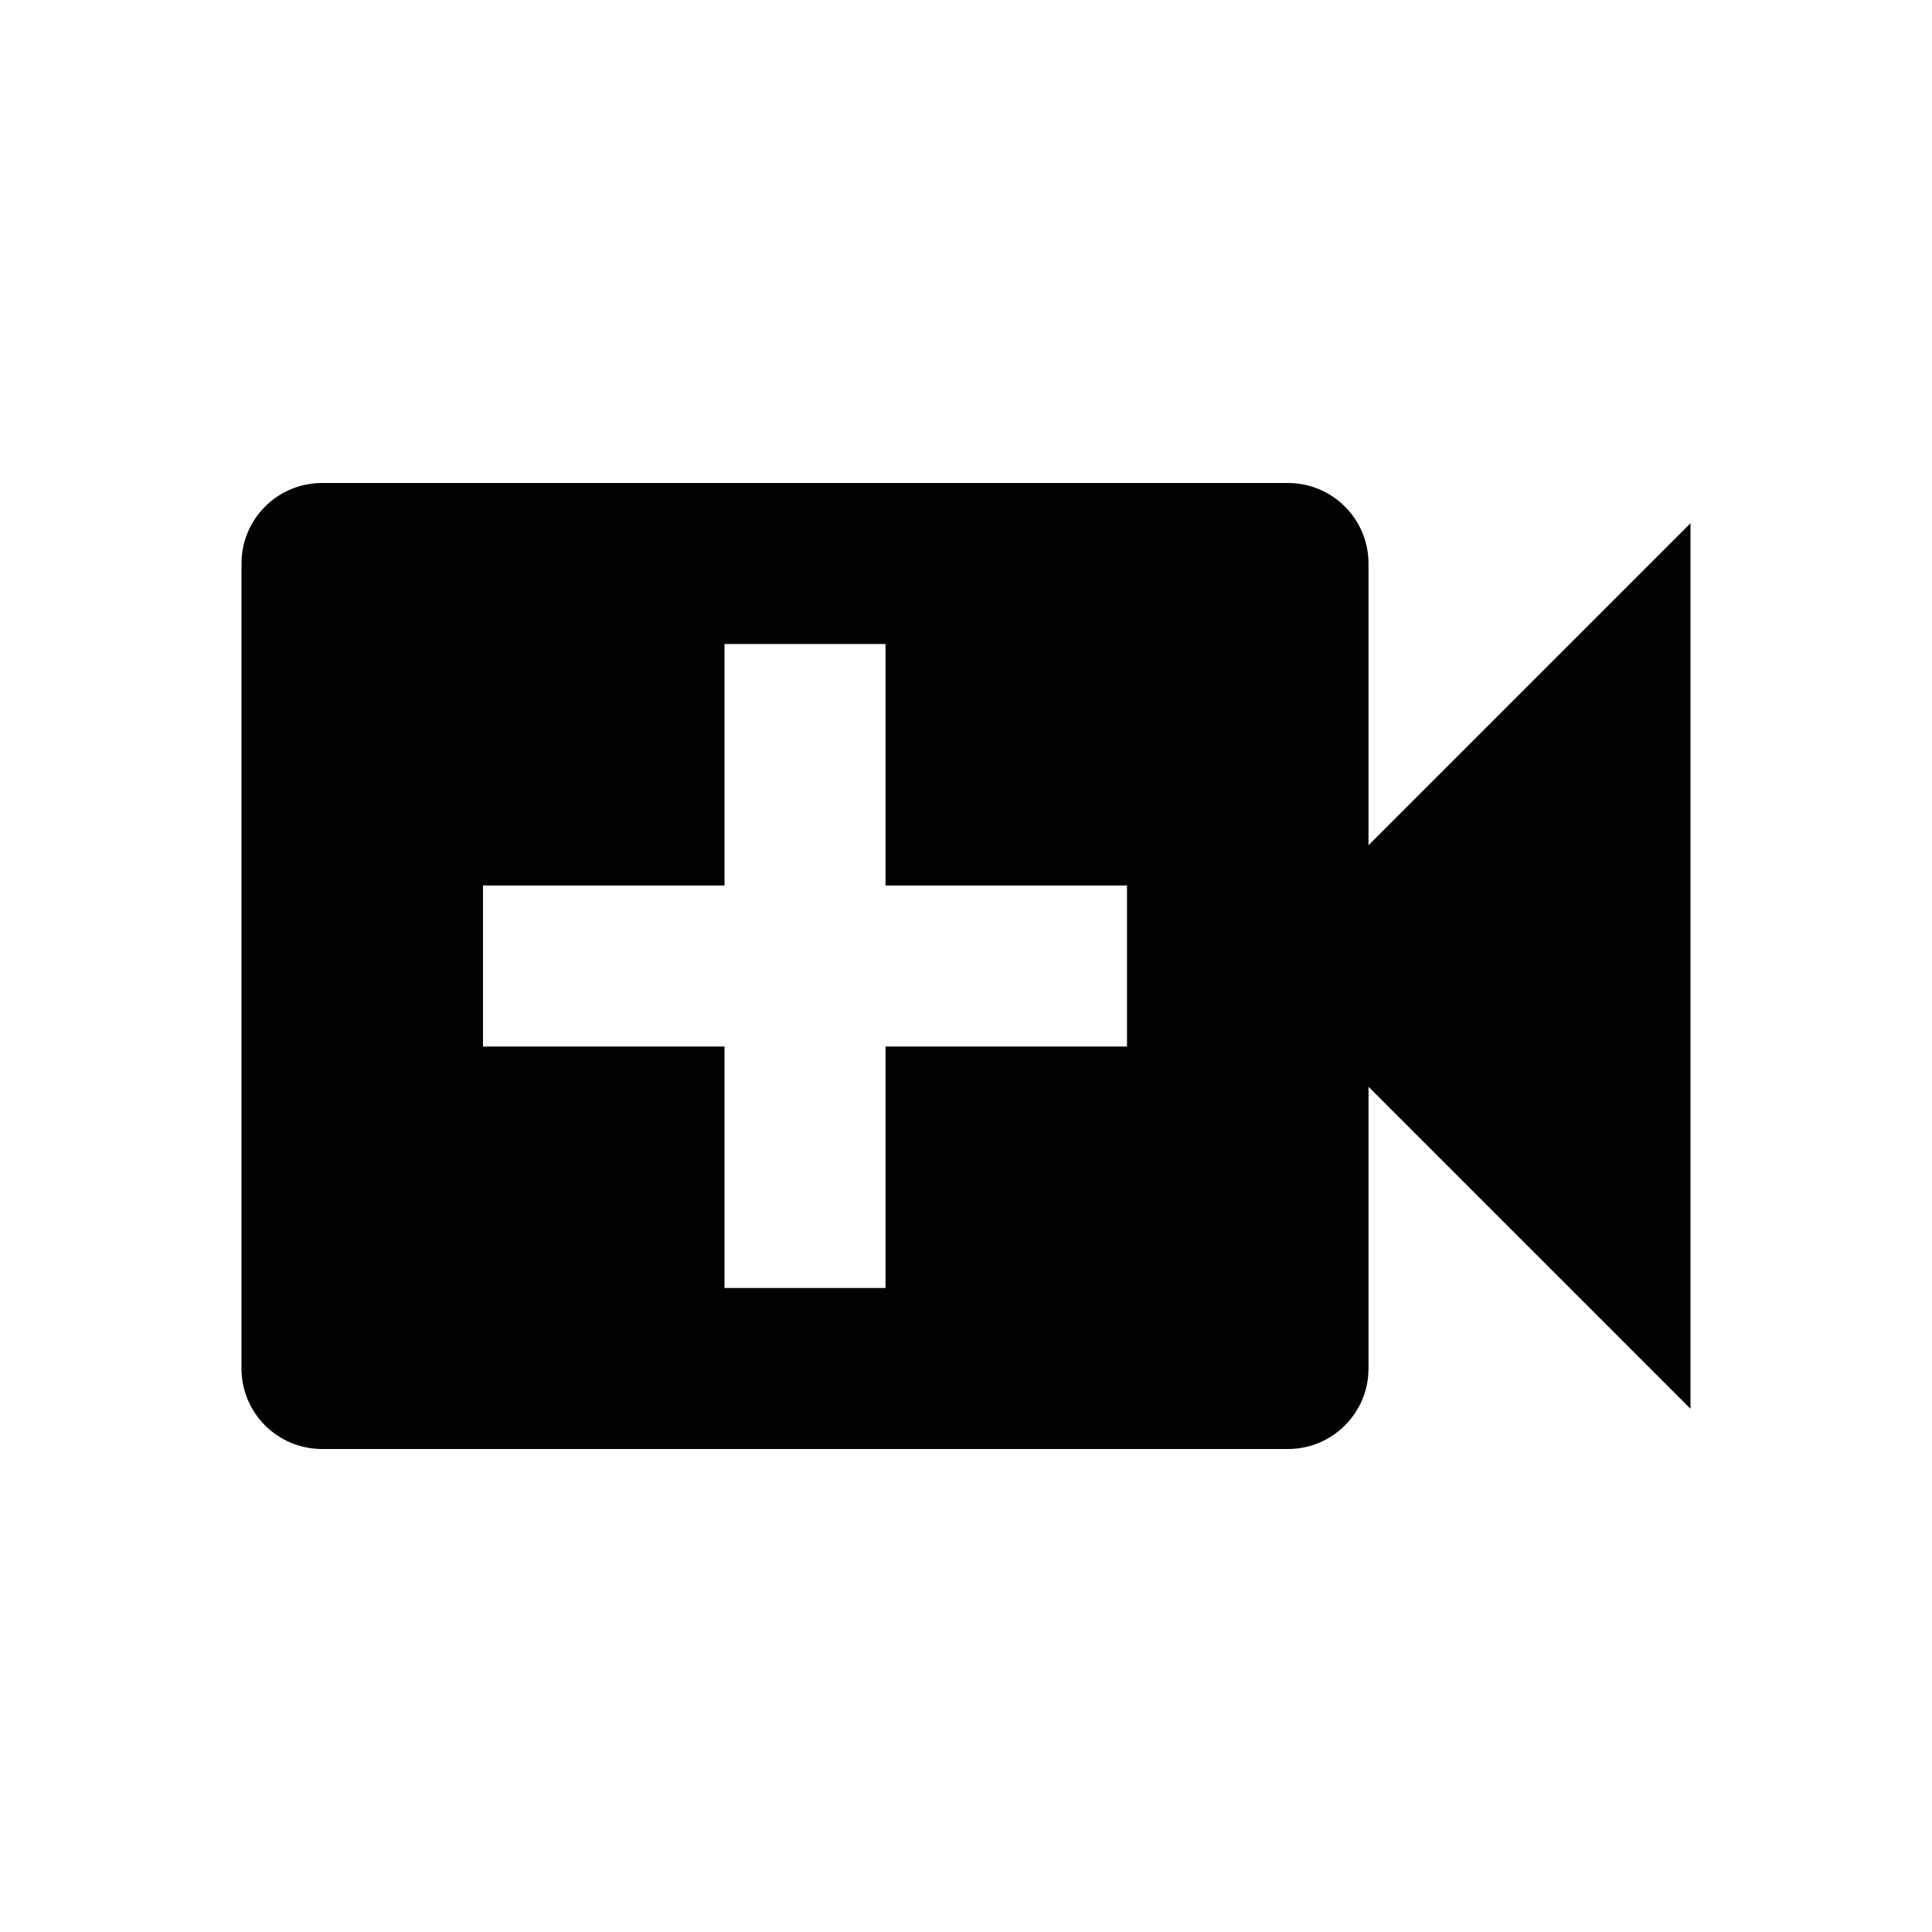
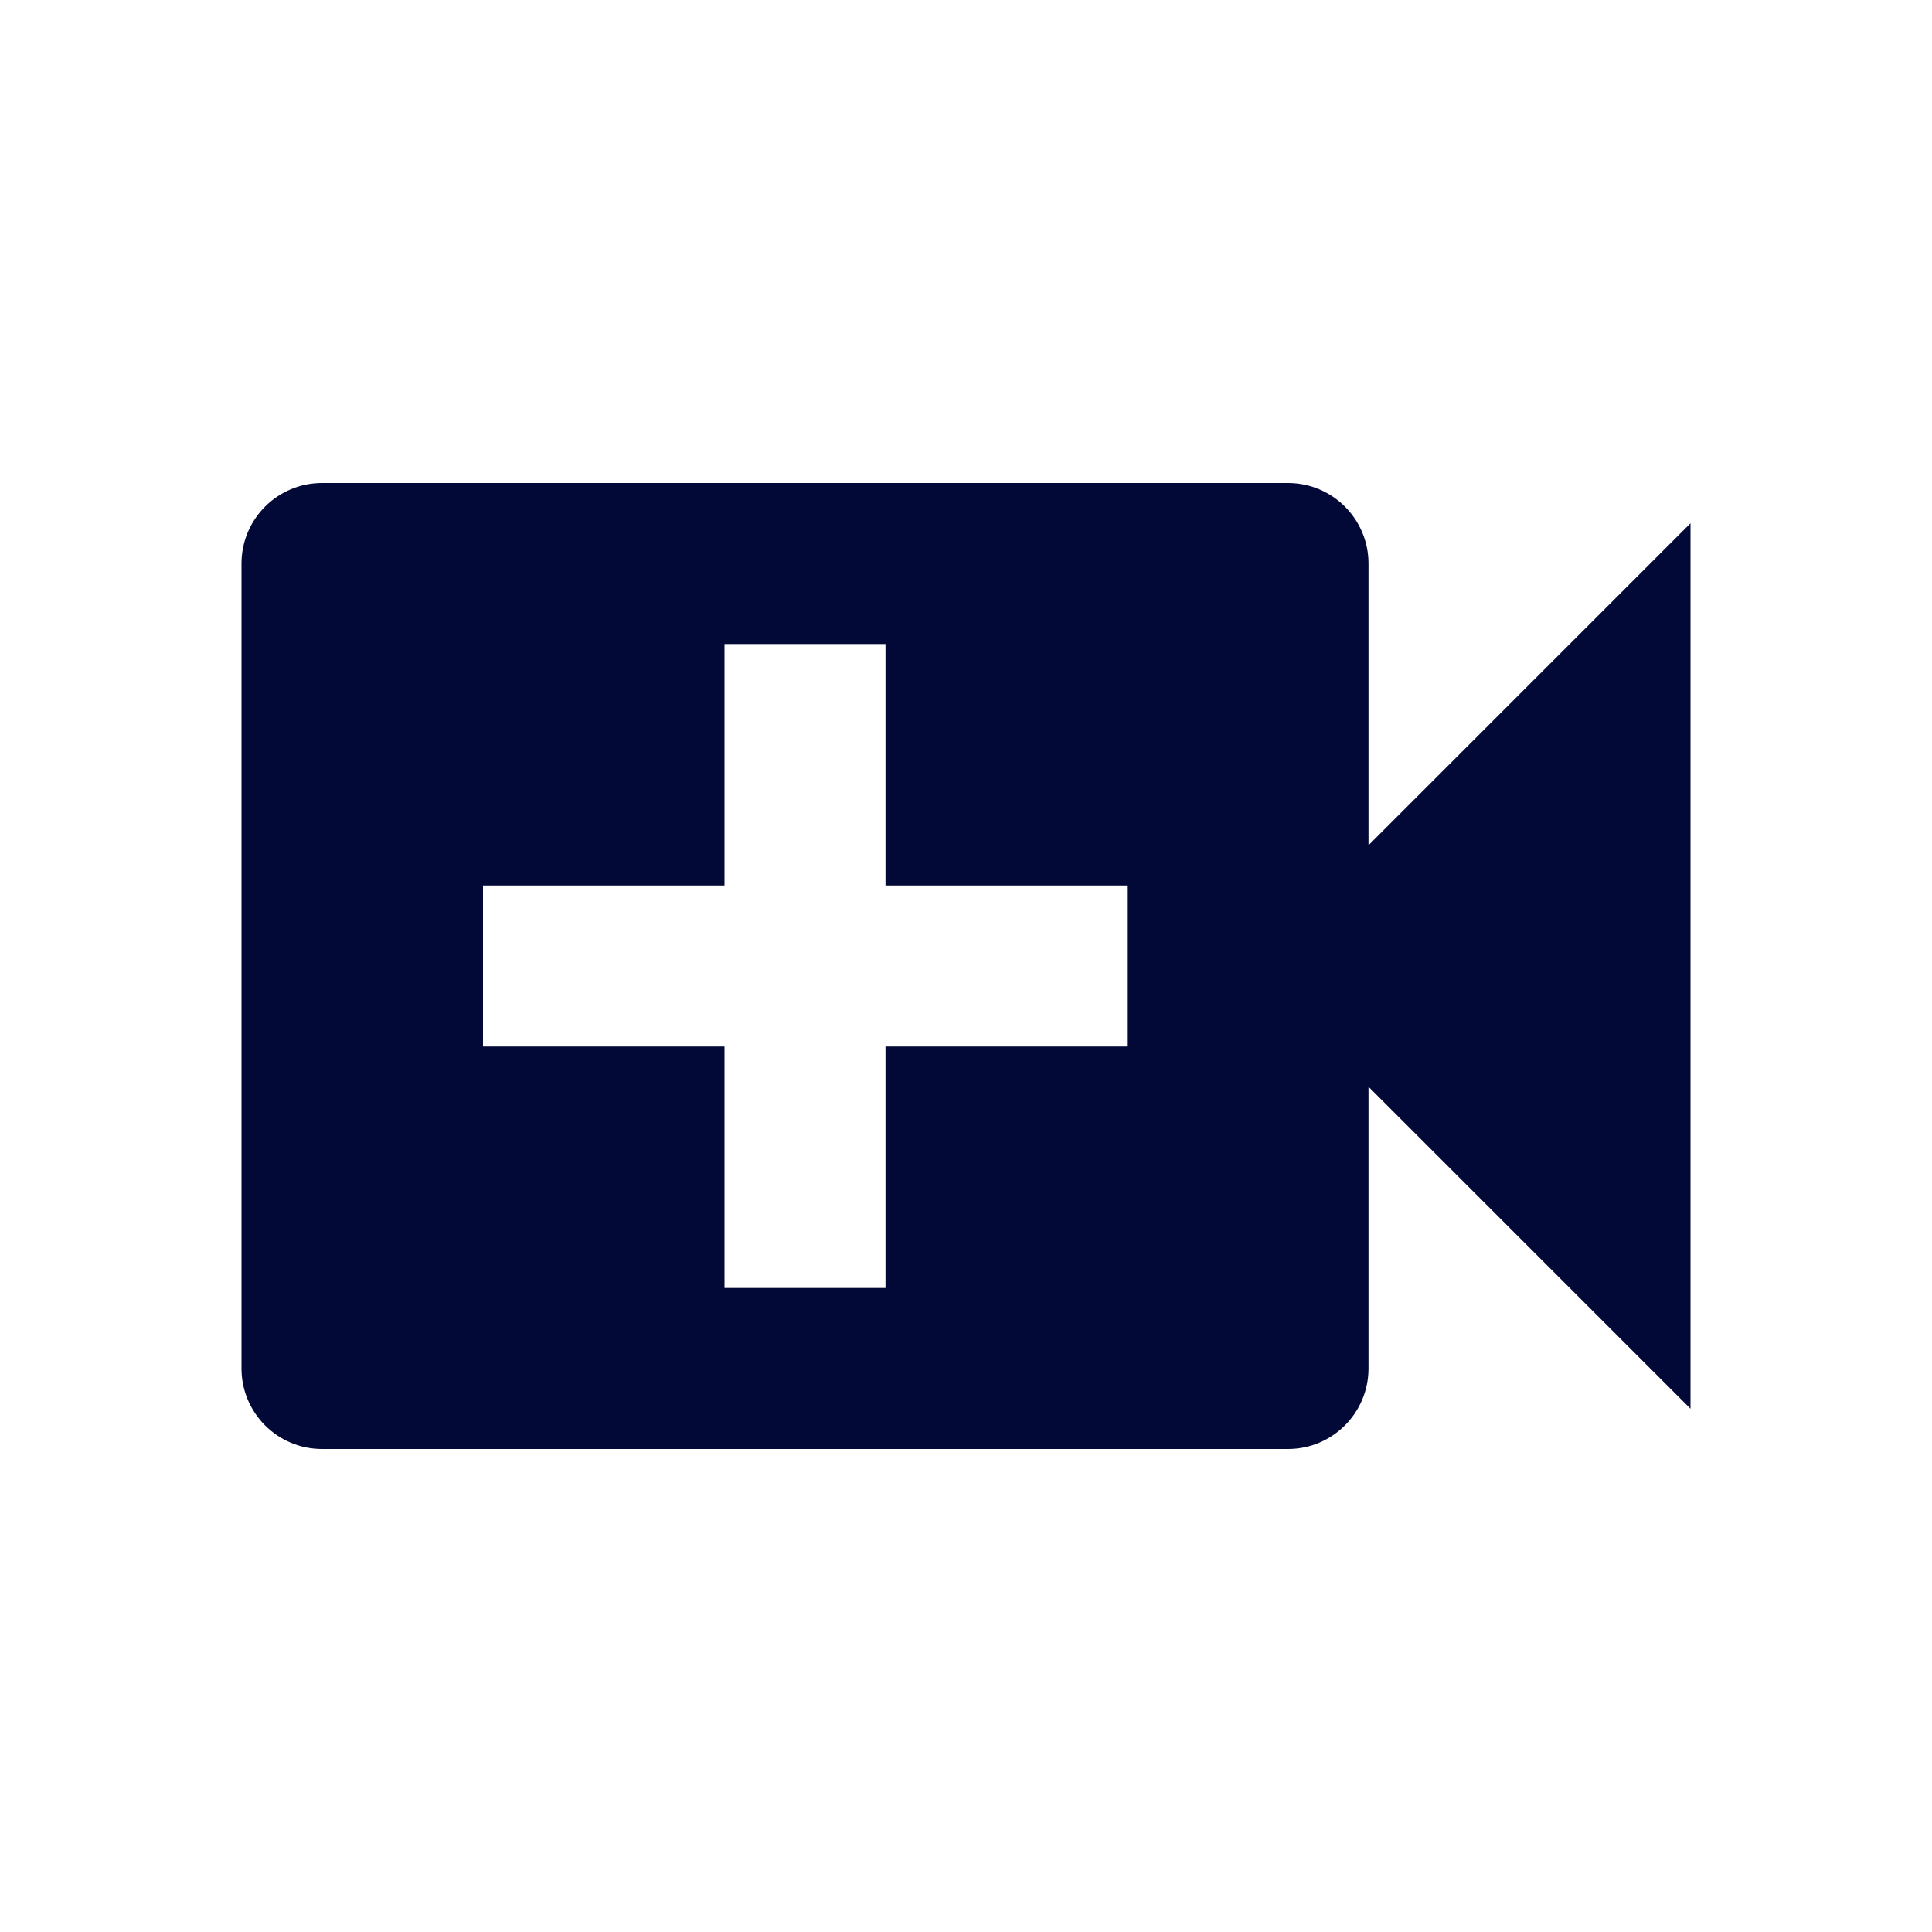
<svg xmlns="http://www.w3.org/2000/svg" height="24" viewBox="0 0 24 24" width="24">
-   <path d="m17 10.5v-3.5a1 1 0 0 0 -1-1h-12a1 1 0 0 0 -1 1v10a1 1 0 0 0 1 1h12a1 1 0 0 0 1-1v-3.5l4 4v-11zm-3 2.5h-3v3h-2v-3h-3v-2h3v-3h2v3h3z" />
+   <path d="m17 10.5v-3.5a1 1 0 0 0 -1-1h-12a1 1 0 0 0 -1 1v10a1 1 0 0 0 1 1h12a1 1 0 0 0 1-1v-3.5l4 4v-11zm-3 2.5h-3v3h-2v-3h-3v-2h3v-3h2v3h3z" fill="#020936" />
</svg>
